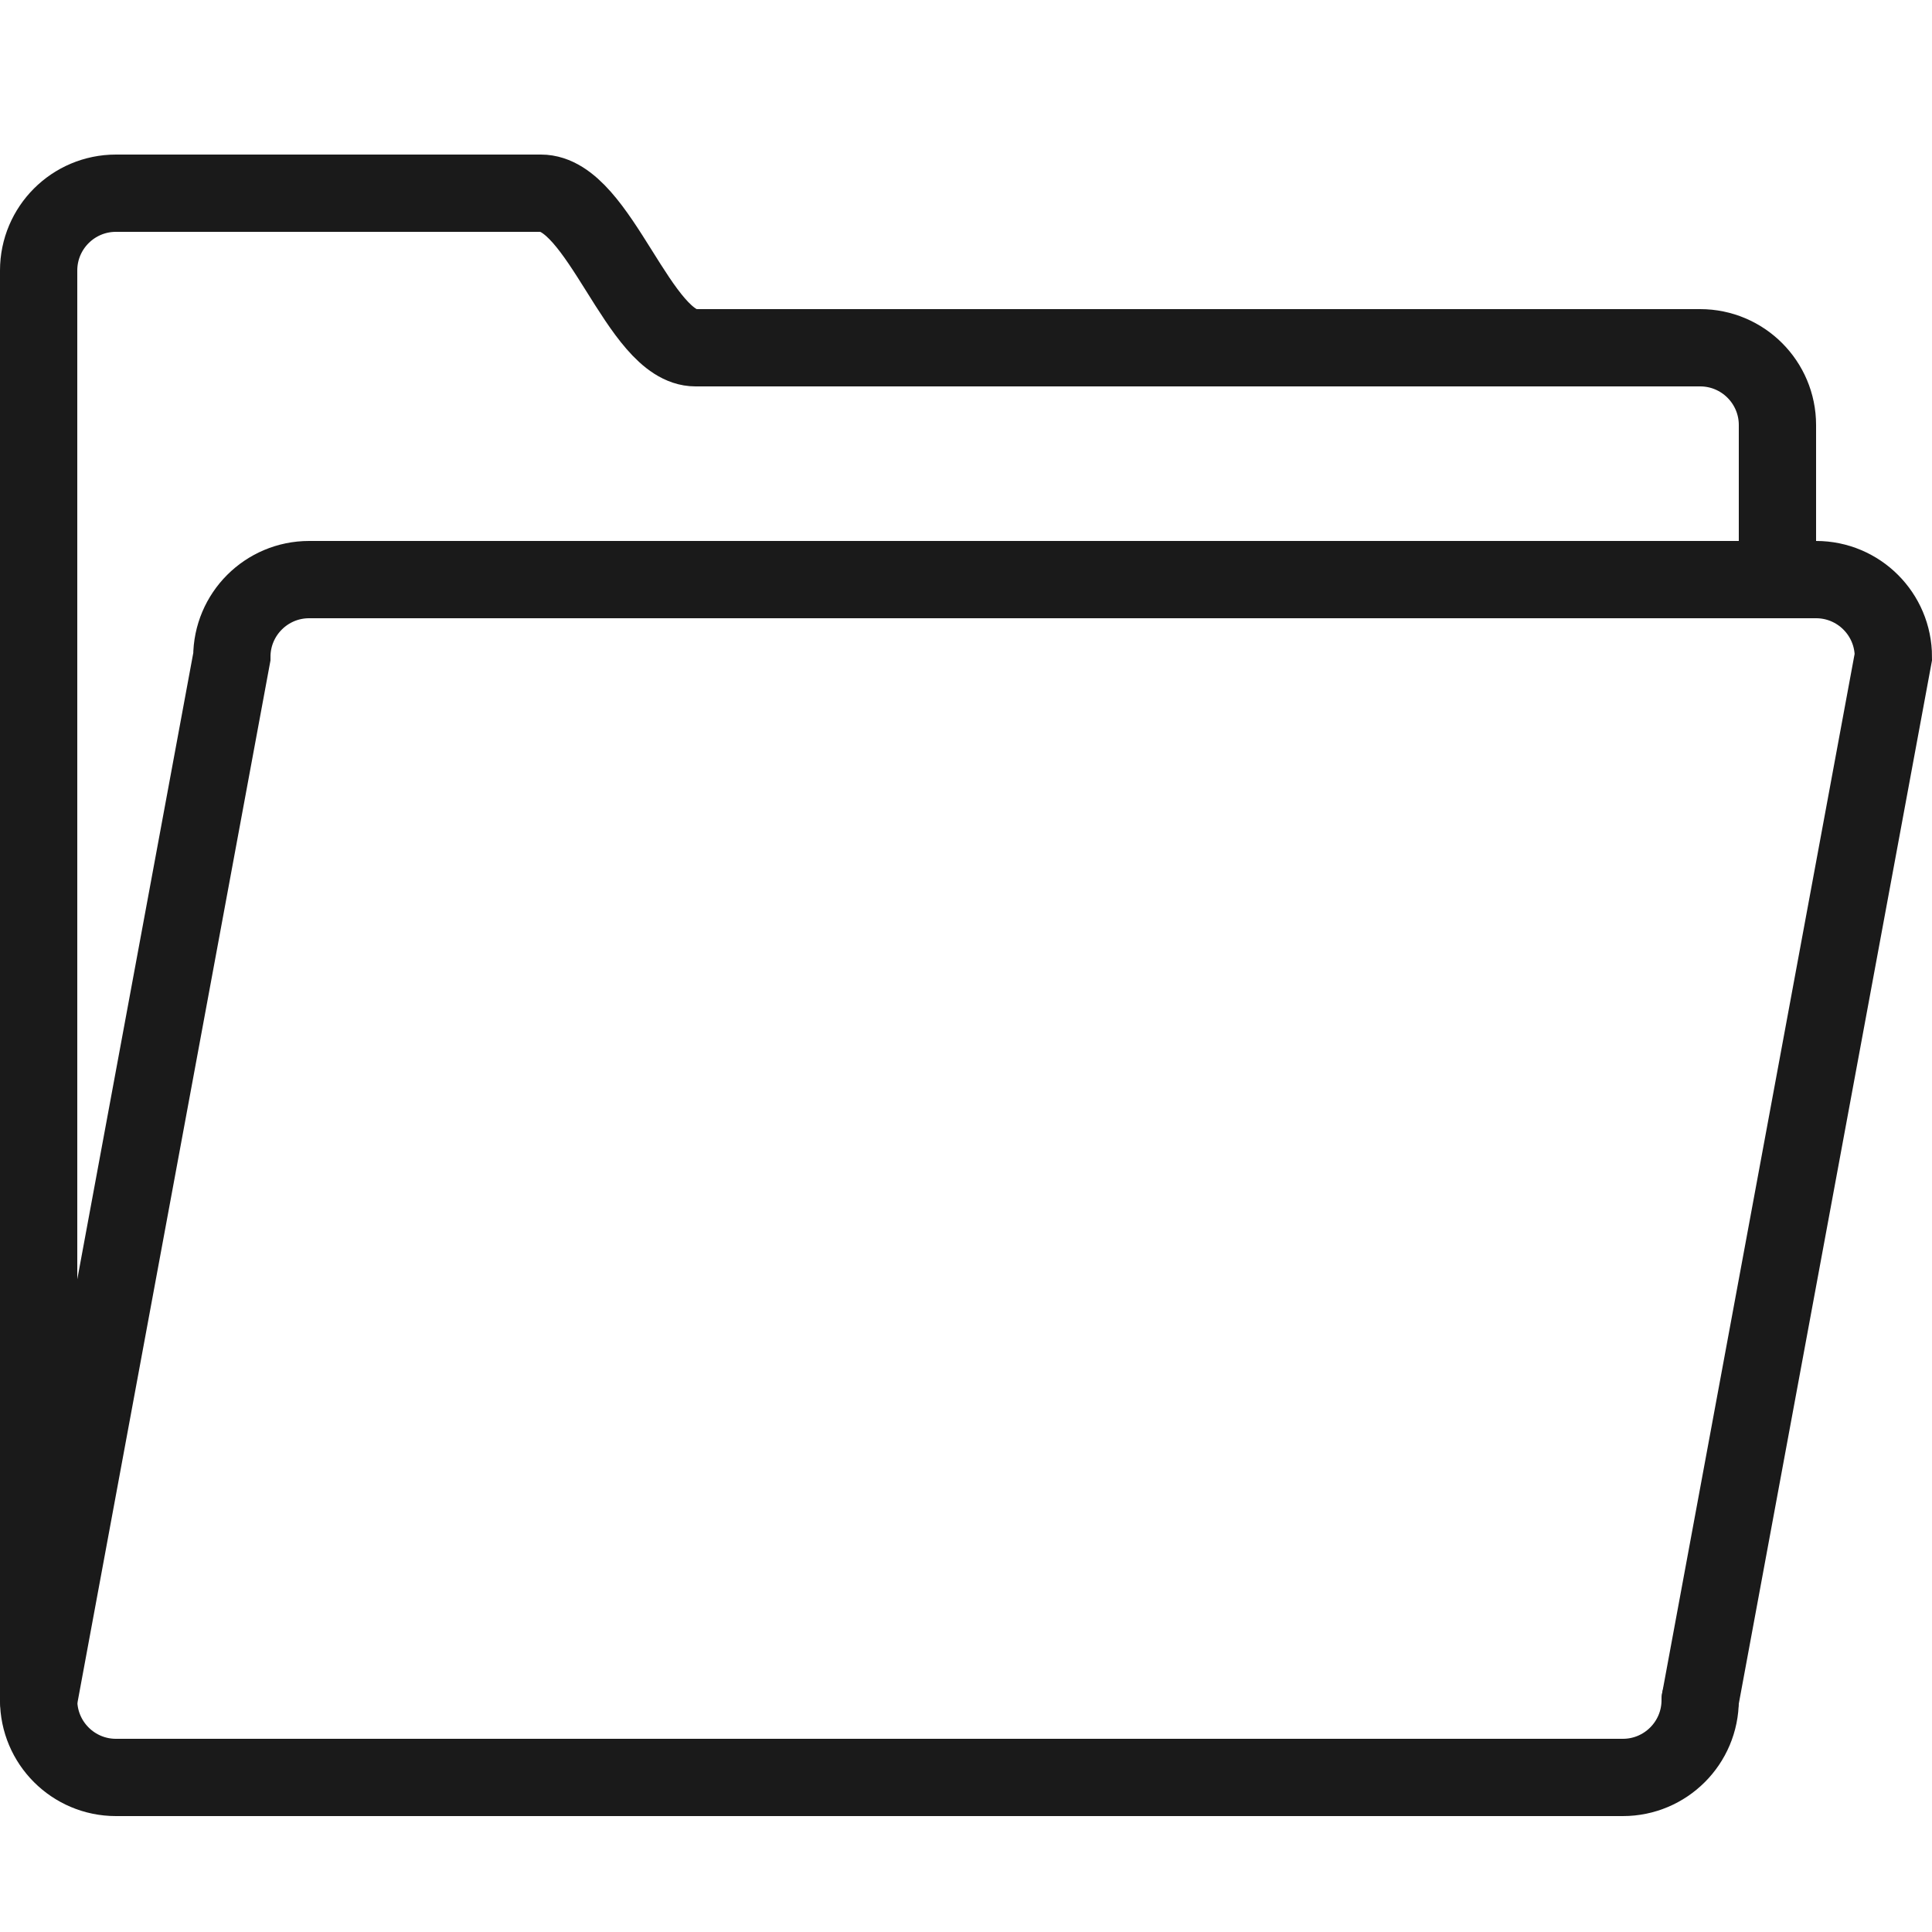
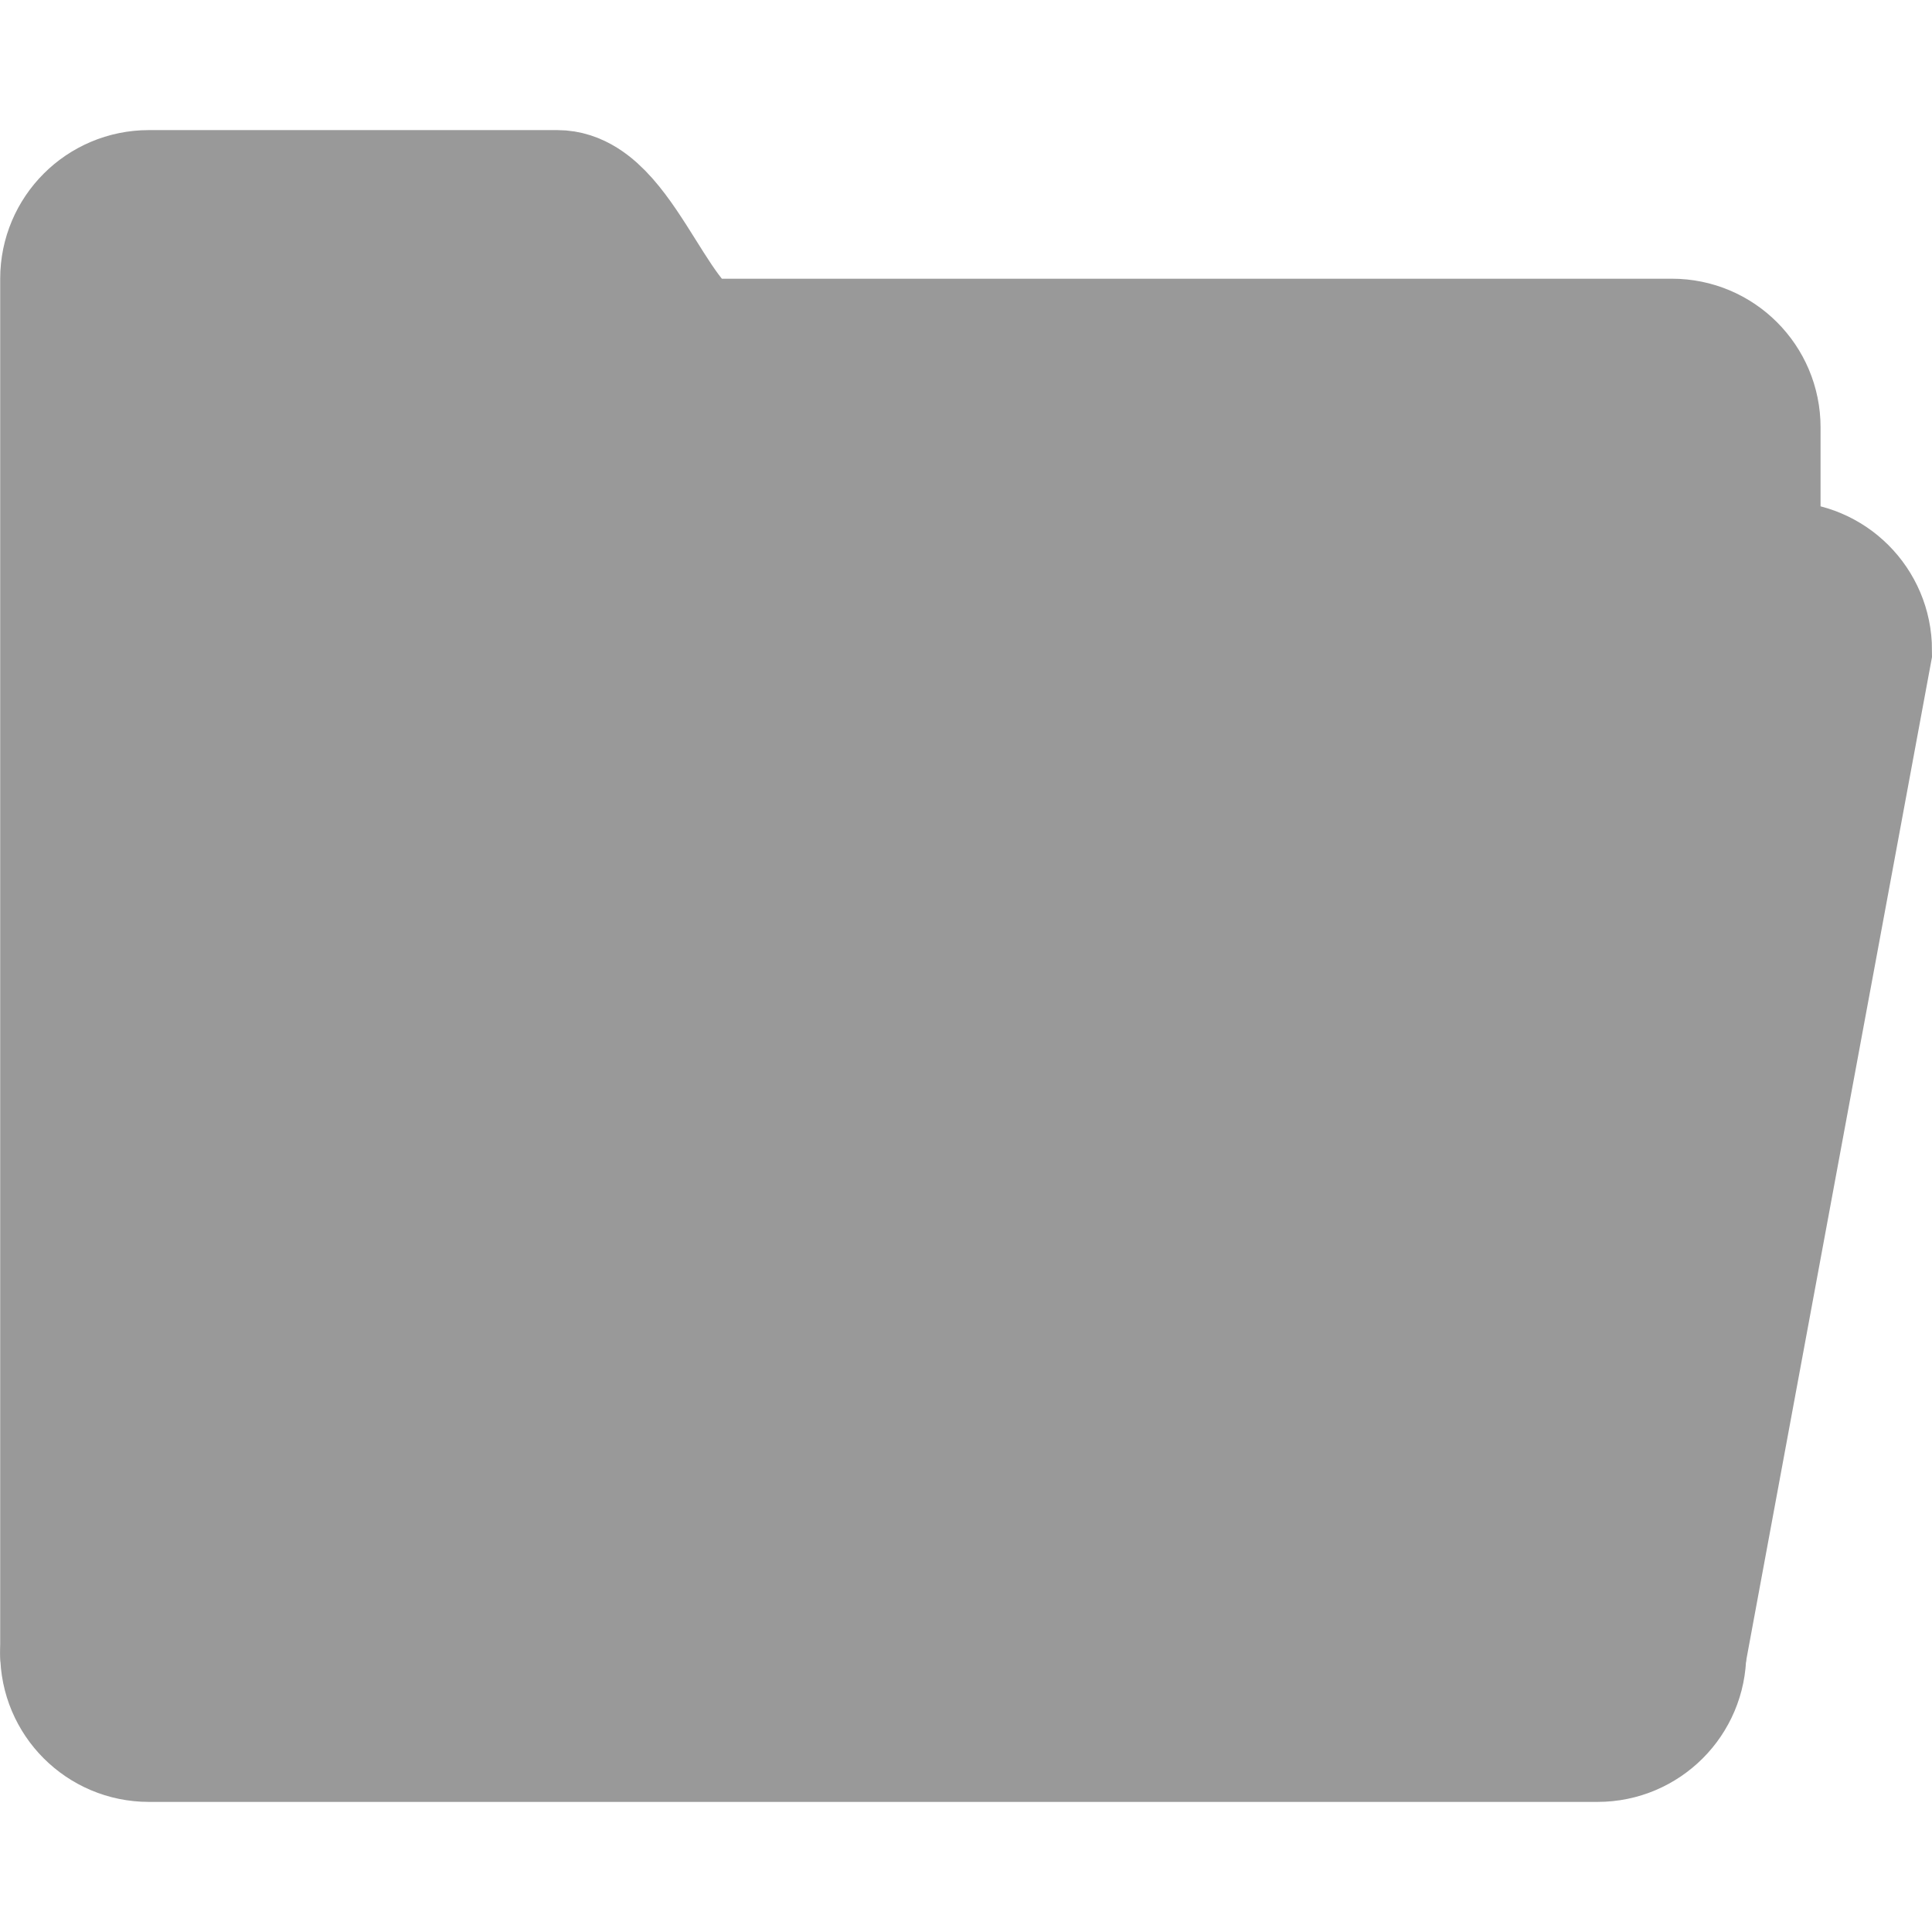
- <svg xmlns="http://www.w3.org/2000/svg" enable-background="new 0 0 50 50" height="50px" id="Layer_1" version="1.1" viewBox="0 0 50 50" width="50px" xml:space="preserve">
-   <defs id="defs11" />
-   <path d="M46,15v-4  c0-1.104-0.896-2-2-2c0,0-24.648,0-26,0c-1.469,0-2.484-4-4-4H3C1.896,5,1,5.896,1,7v4v29v4c0,1.104,0.896,2,2,2h39  c1.104,0,2-0.896,2-2" fill="none" stroke="#000000" stroke-linecap="round" stroke-miterlimit="10" stroke-width="2" id="path4" style="fill:none;fill-opacity:1;stroke:#1a1a1a;stroke-opacity:1" />
-   <path d="M1,44l5-27  c0-1.104,0.896-2,2-2h39c1.104,0,2,0.896,2,2l-5,27" fill="none" stroke="#000000" stroke-linecap="round" stroke-miterlimit="10" stroke-width="2" id="path6" style="fill:none;fill-opacity:1;stroke:#1a1a1a;stroke-opacity:1" />
+ <svg xmlns="http://www.w3.org/2000/svg" xmlns:ns1="http://www.openswatchbook.org/uri/2009/osb" enable-background="new 0 0 50 50" height="50px" id="Layer_1" version="1.1" viewBox="0 0 50 50" width="50px" xml:space="preserve">
+   <defs id="defs11">
+     <linearGradient id="linearGradient828" ns1:paint="solid">
+       <stop style="stop-color:#2271a6;stop-opacity:1;" offset="0" id="stop826" />
+     </linearGradient>
+   </defs>
+   <g id="g826" style="stroke:#999999;stroke-opacity:1;fill:#999999;fill-opacity:1">
+     <path style="fill:#999999;fill-opacity:1;stroke:#999999;stroke-width:3.846;stroke-linecap:round;stroke-miterlimit:4;stroke-dasharray:none;stroke-opacity:1" id="path4" stroke-miterlimit="10" d="m 45.193,14.905 v -3.846 c 0,-1.061 -0.861,-1.923 -1.923,-1.923 0,0 -23.698,0 -24.997,0 -1.412,0 -2.388,-3.846 -3.846,-3.846 H 3.851 c -1.061,0 -1.923,0.861 -1.923,1.923 v 3.846 27.882 3.846 c 0,1.061 0.861,1.923 1.923,1.923 H 41.347 c 1.061,0 1.923,-0.861 1.923,-1.923" />
+     <path style="fill:#999999;fill-opacity:1;stroke:#999999;stroke-width:3.846;stroke-linecap:round;stroke-miterlimit:4;stroke-dasharray:none;stroke-opacity:1" id="path6" stroke-miterlimit="10" d="M 1.928,42.787 6.735,16.828 c 0,-1.061 0.861,-1.923 1.923,-1.923 H 46.154 c 1.061,0 1.923,0.861 1.923,1.923 l -4.807,25.959" />
+   </g>
</svg>
